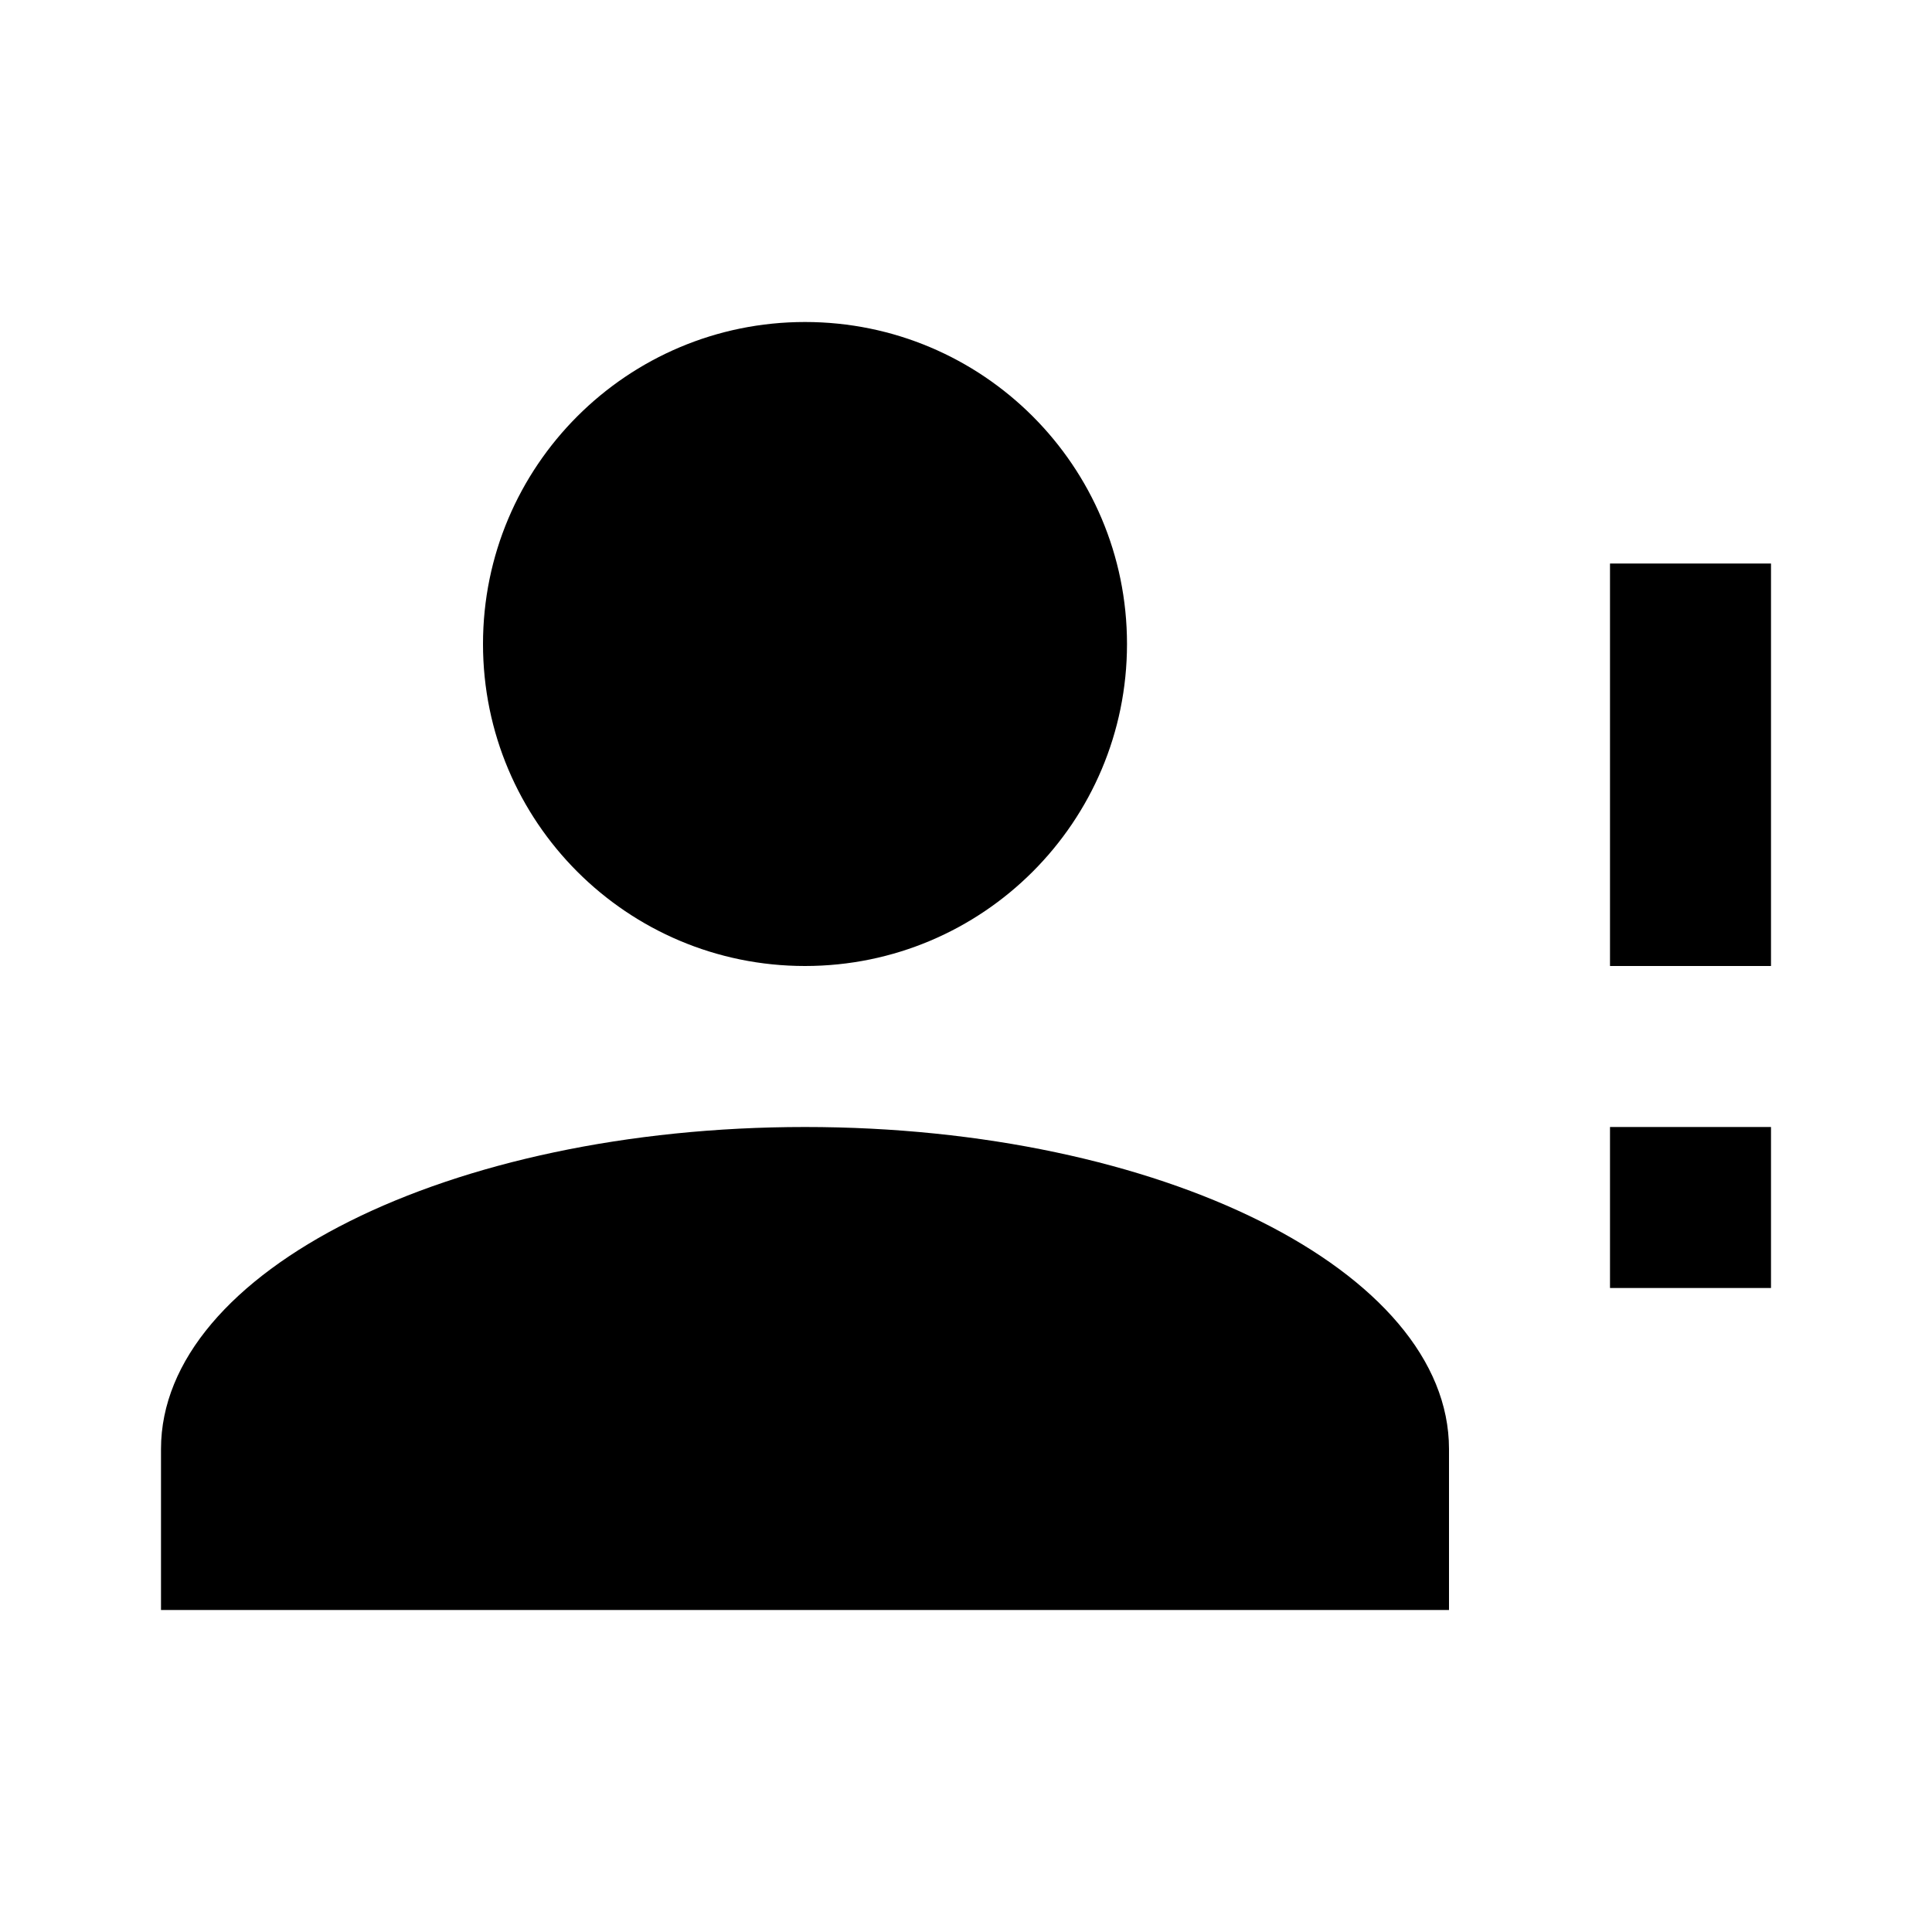
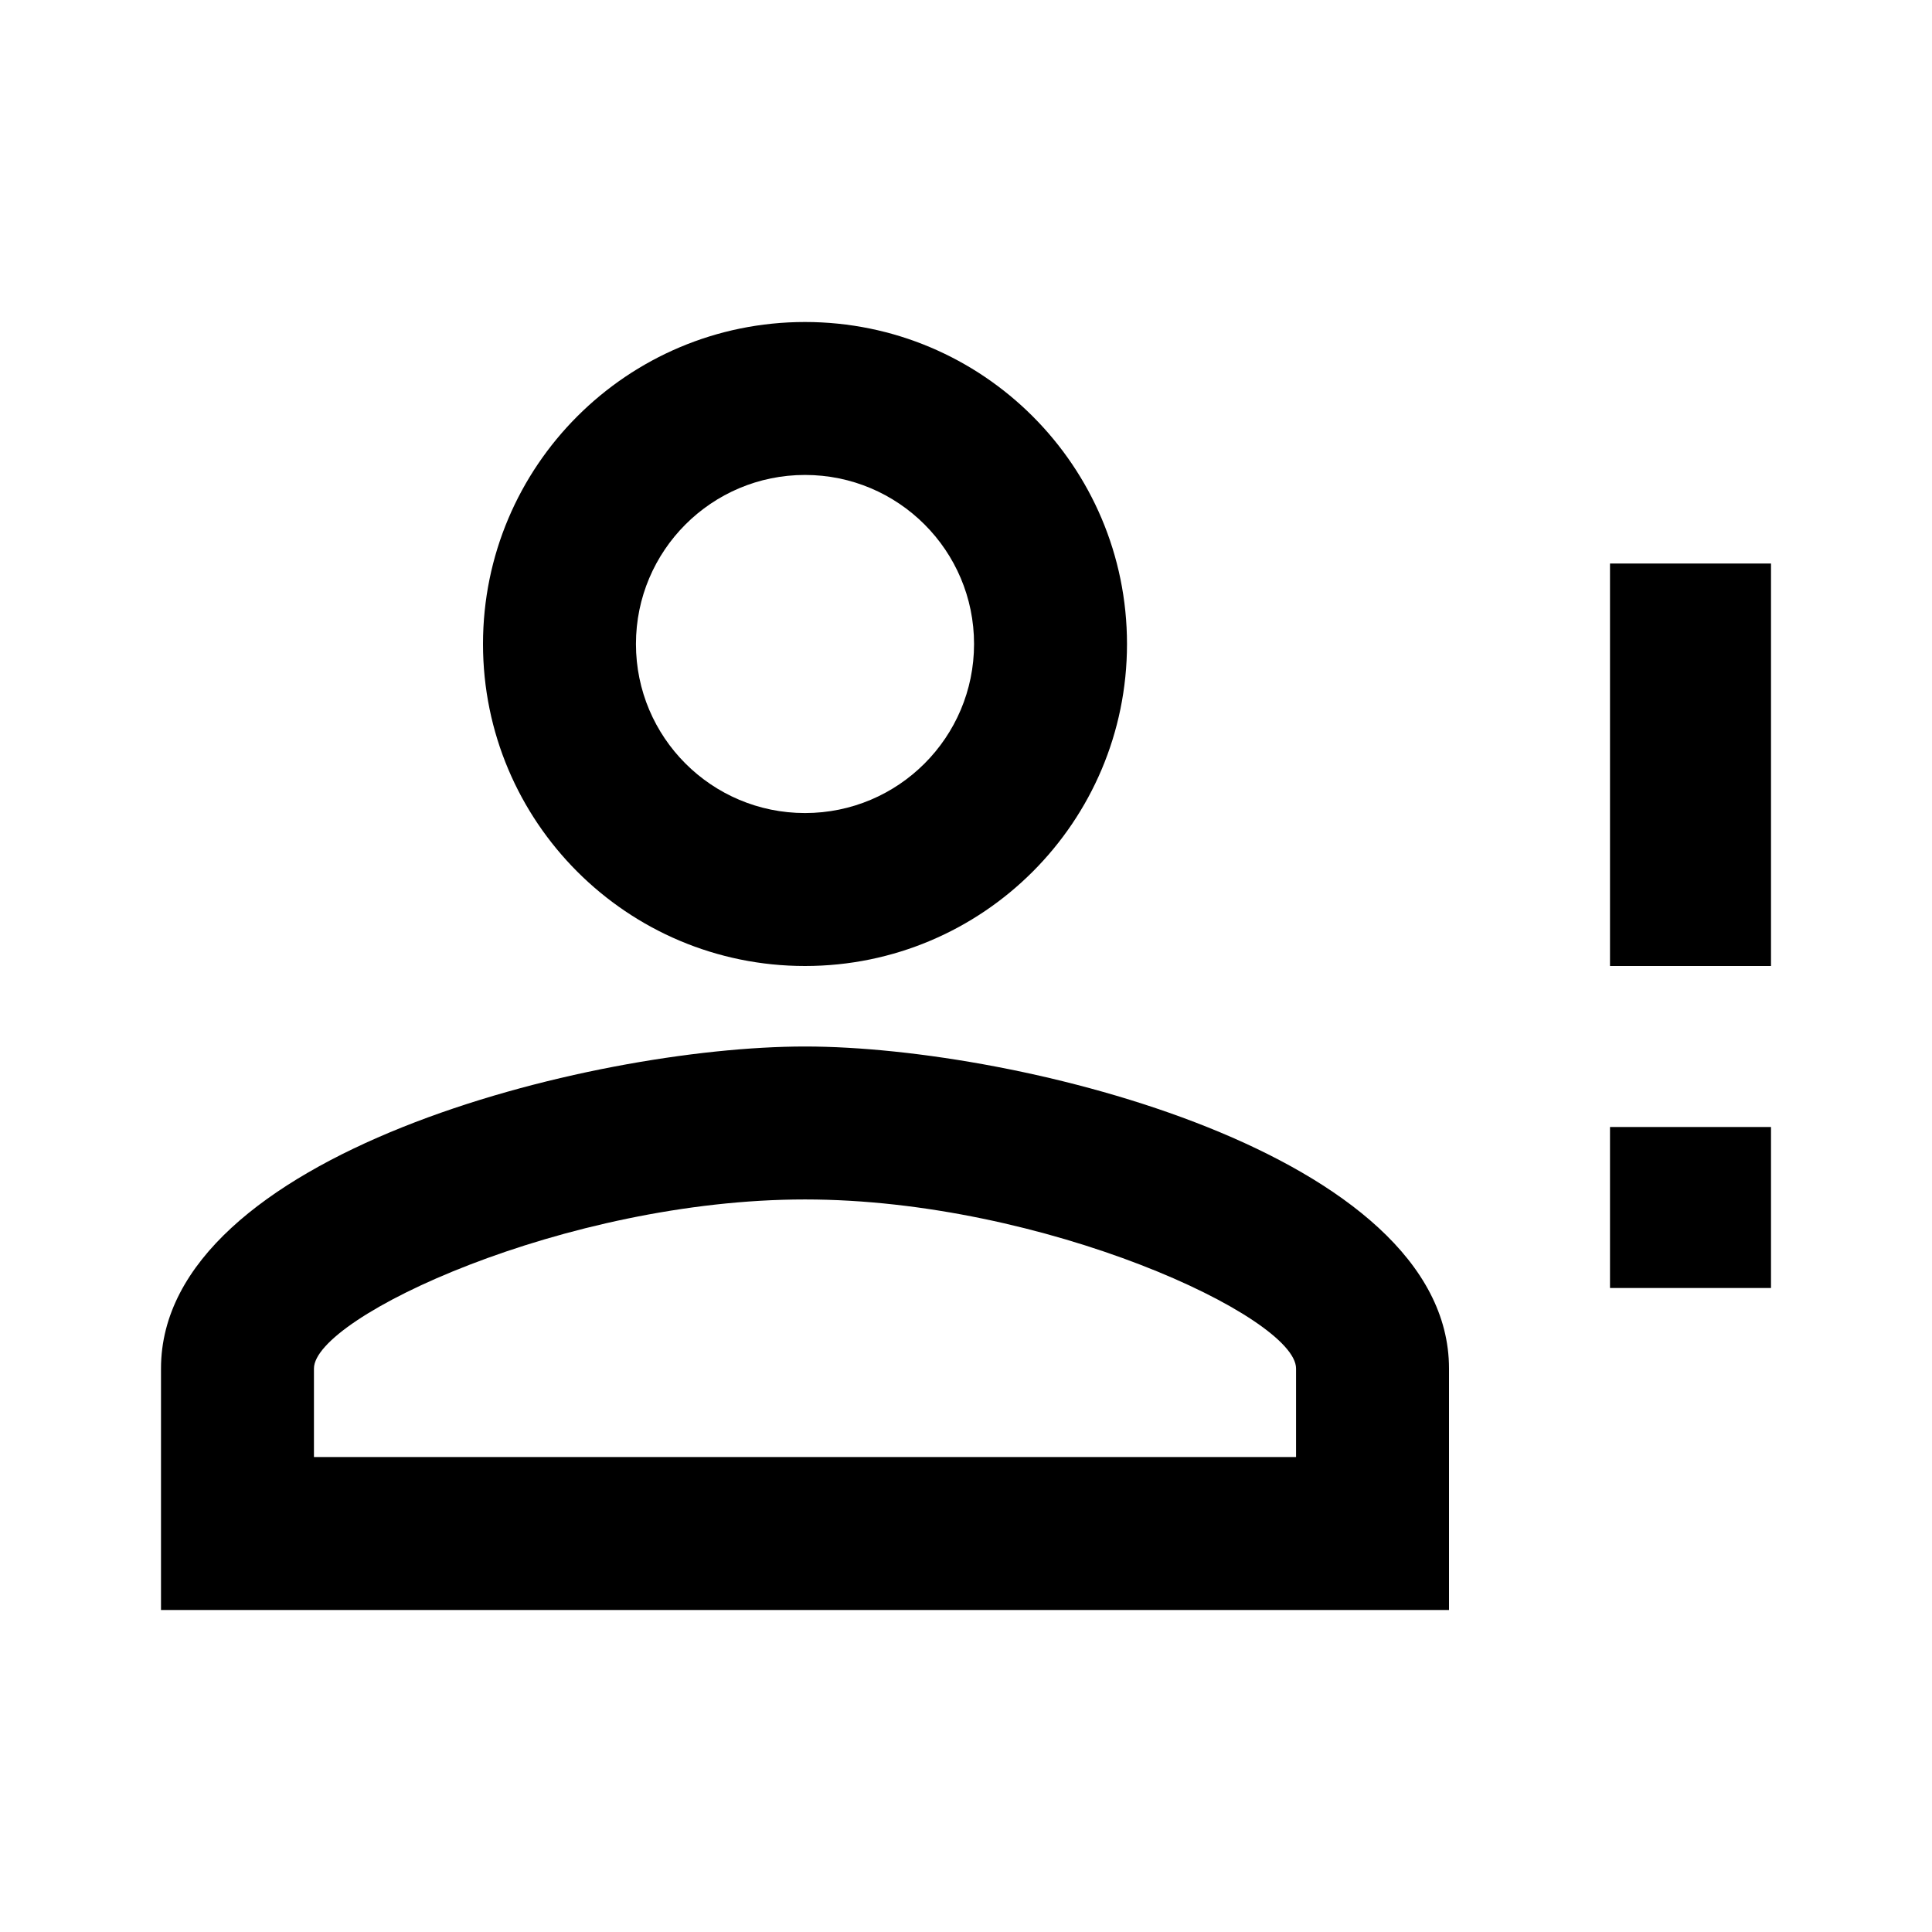
<svg xmlns="http://www.w3.org/2000/svg" version="1.1" width="24" height="24" viewBox="0 0 24 24">
-   <path d="M10,4A4,4 0 0,1 14,8A4,4 0 0,1 10,12A4,4 0 0,1 6,8A4,4 0 0,1 10,4M10,14C14.42,14 18,15.79 18,18V20H2V18C2,15.79 5.58,14 10,14M20,12V7H22V12H20M20,16V14H22V16H20Z" />
+   <path d="M20,12V7H22V12H20M20,16V14H22V16H20M10,13C12.67,13 18,14.34 18,17V20H2V17C2,14.34 7.33,13 10,13M10,4A4,4 0 0,1 14,8A4,4 0 0,1 10,12A4,4 0 0,1 6,8A4,4 0 0,1 10,4M10,14.9C7.03,14.9 3.9,16.36 3.9,17V18.1H16.1V17C16.1,16.36 12.97,14.9 10,14.9M10,5.9A2.1,2.1 0 0,0 7.9,8A2.1,2.1 0 0,0 10,10.1A2.1,2.1 0 0,0 12.1,8A2.1,2.1 0 0,0 10,5.9Z" />
</svg>
